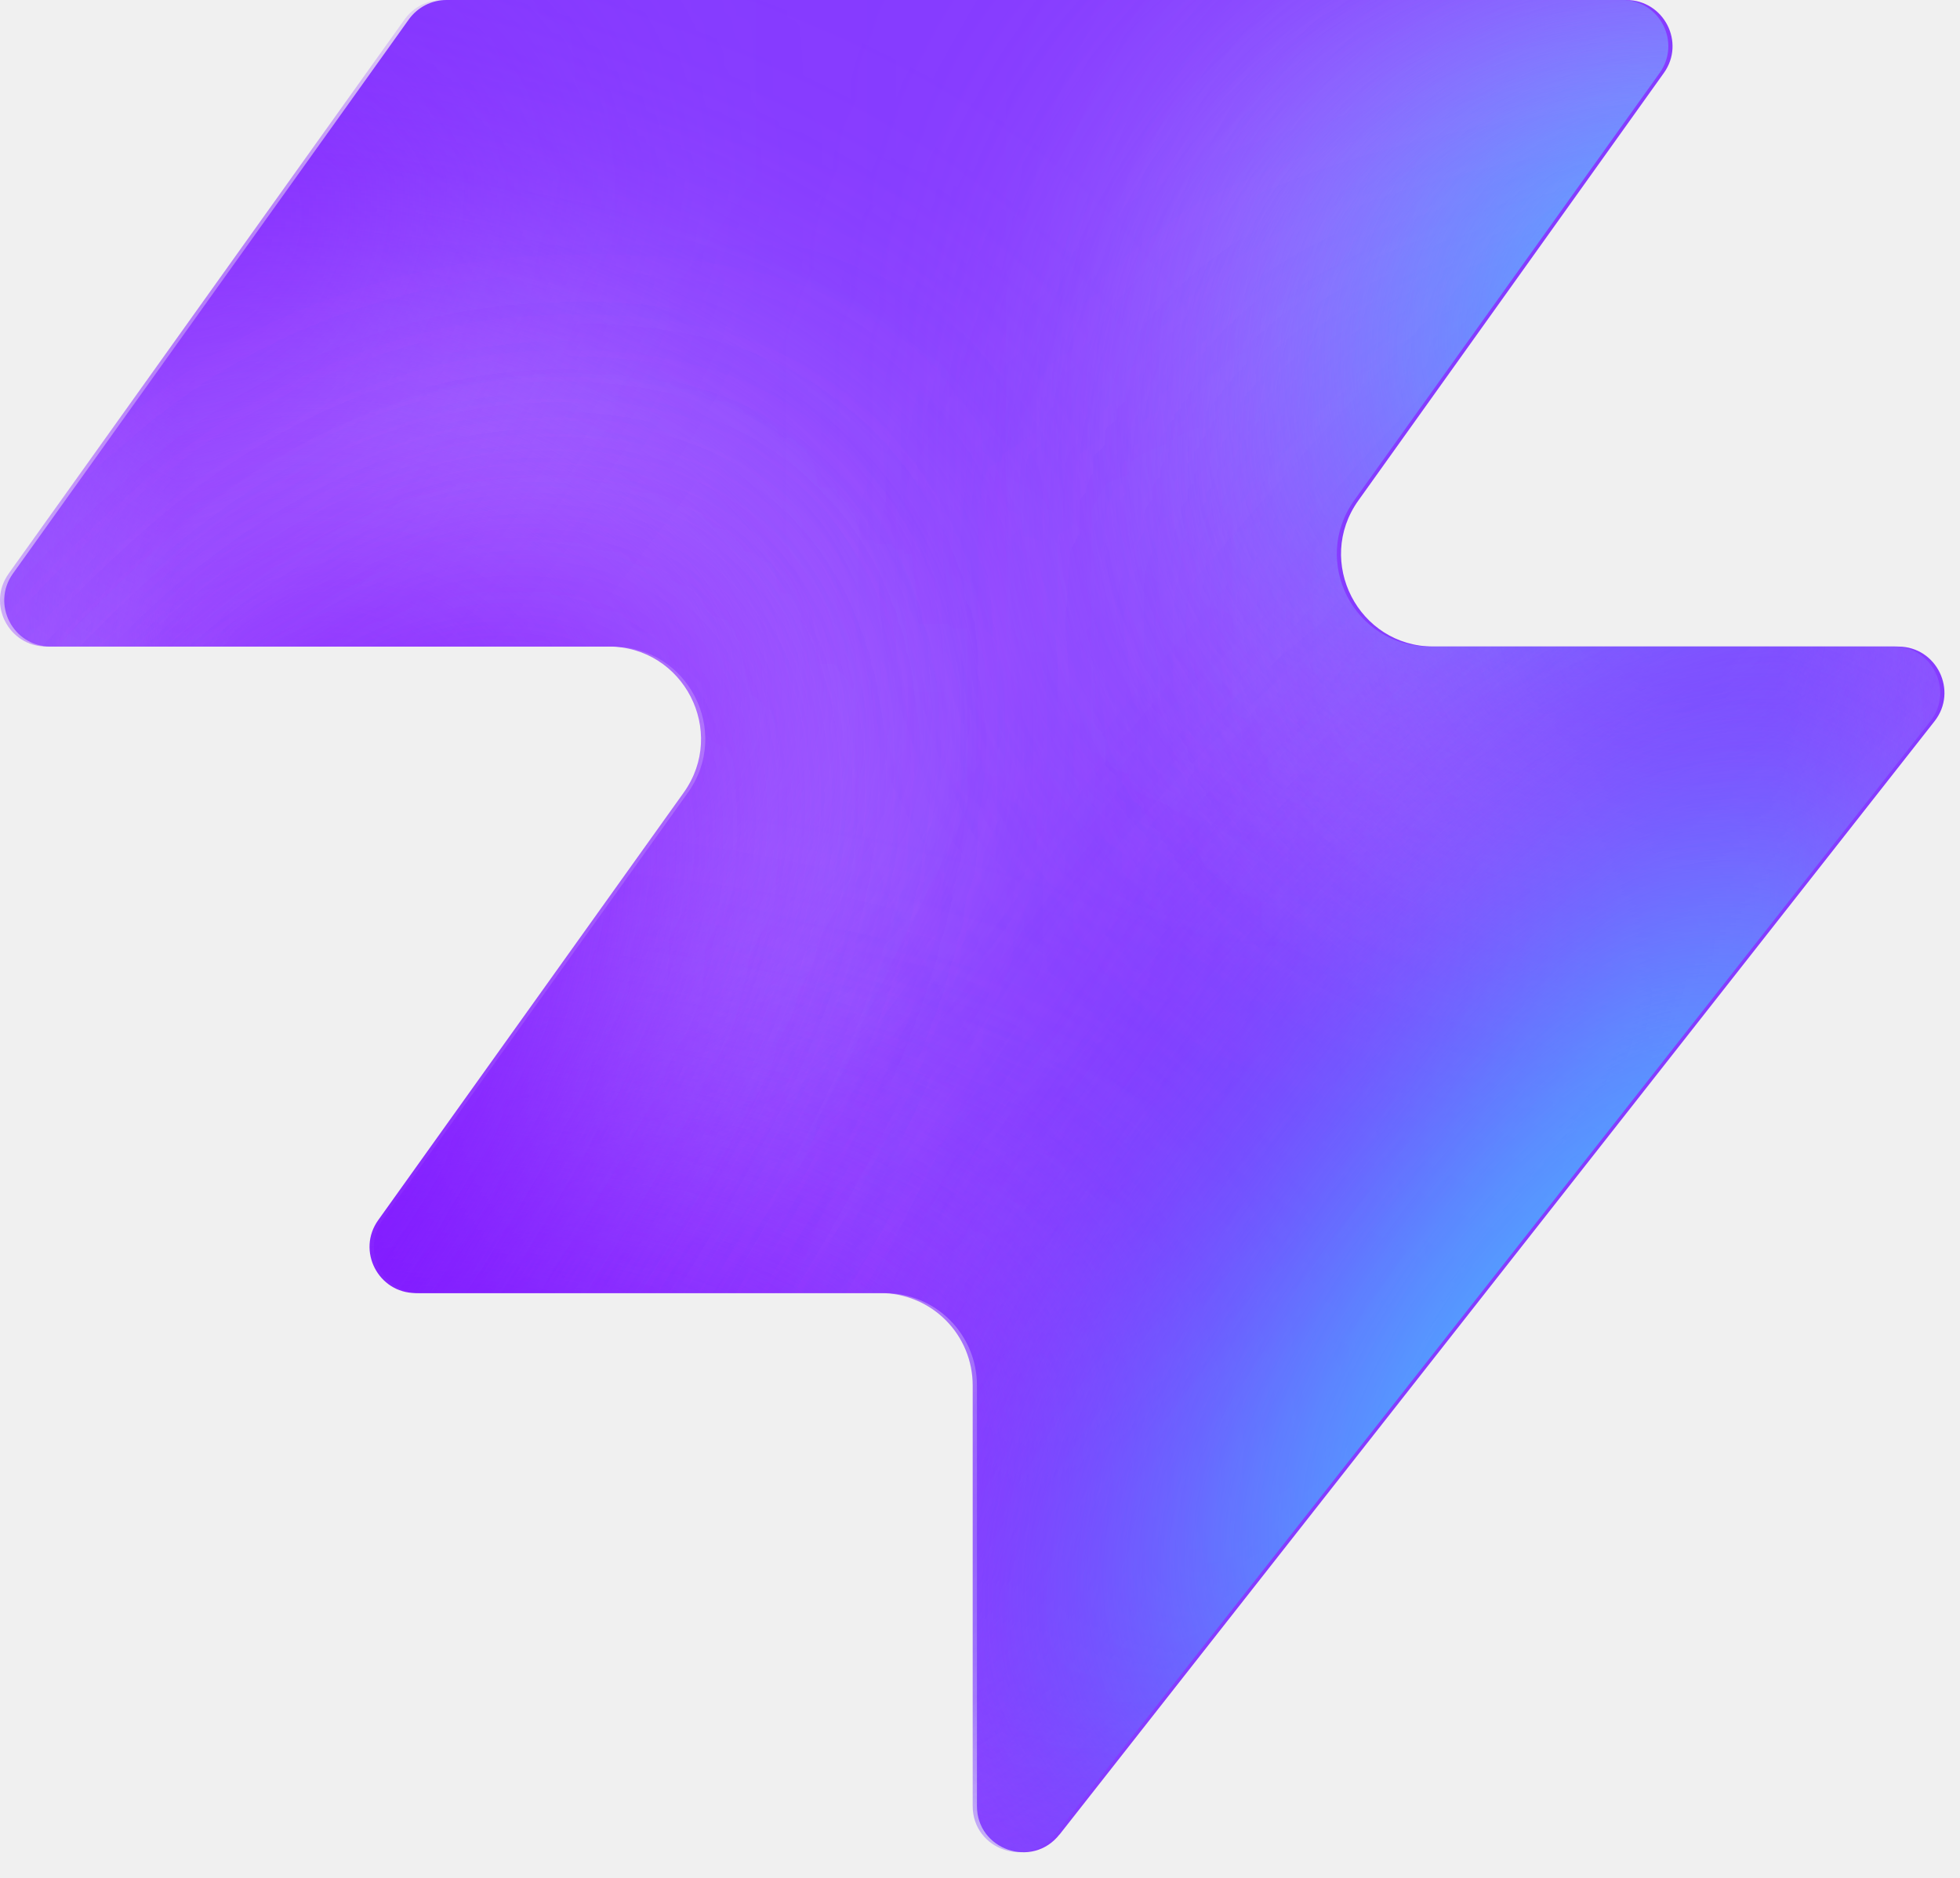
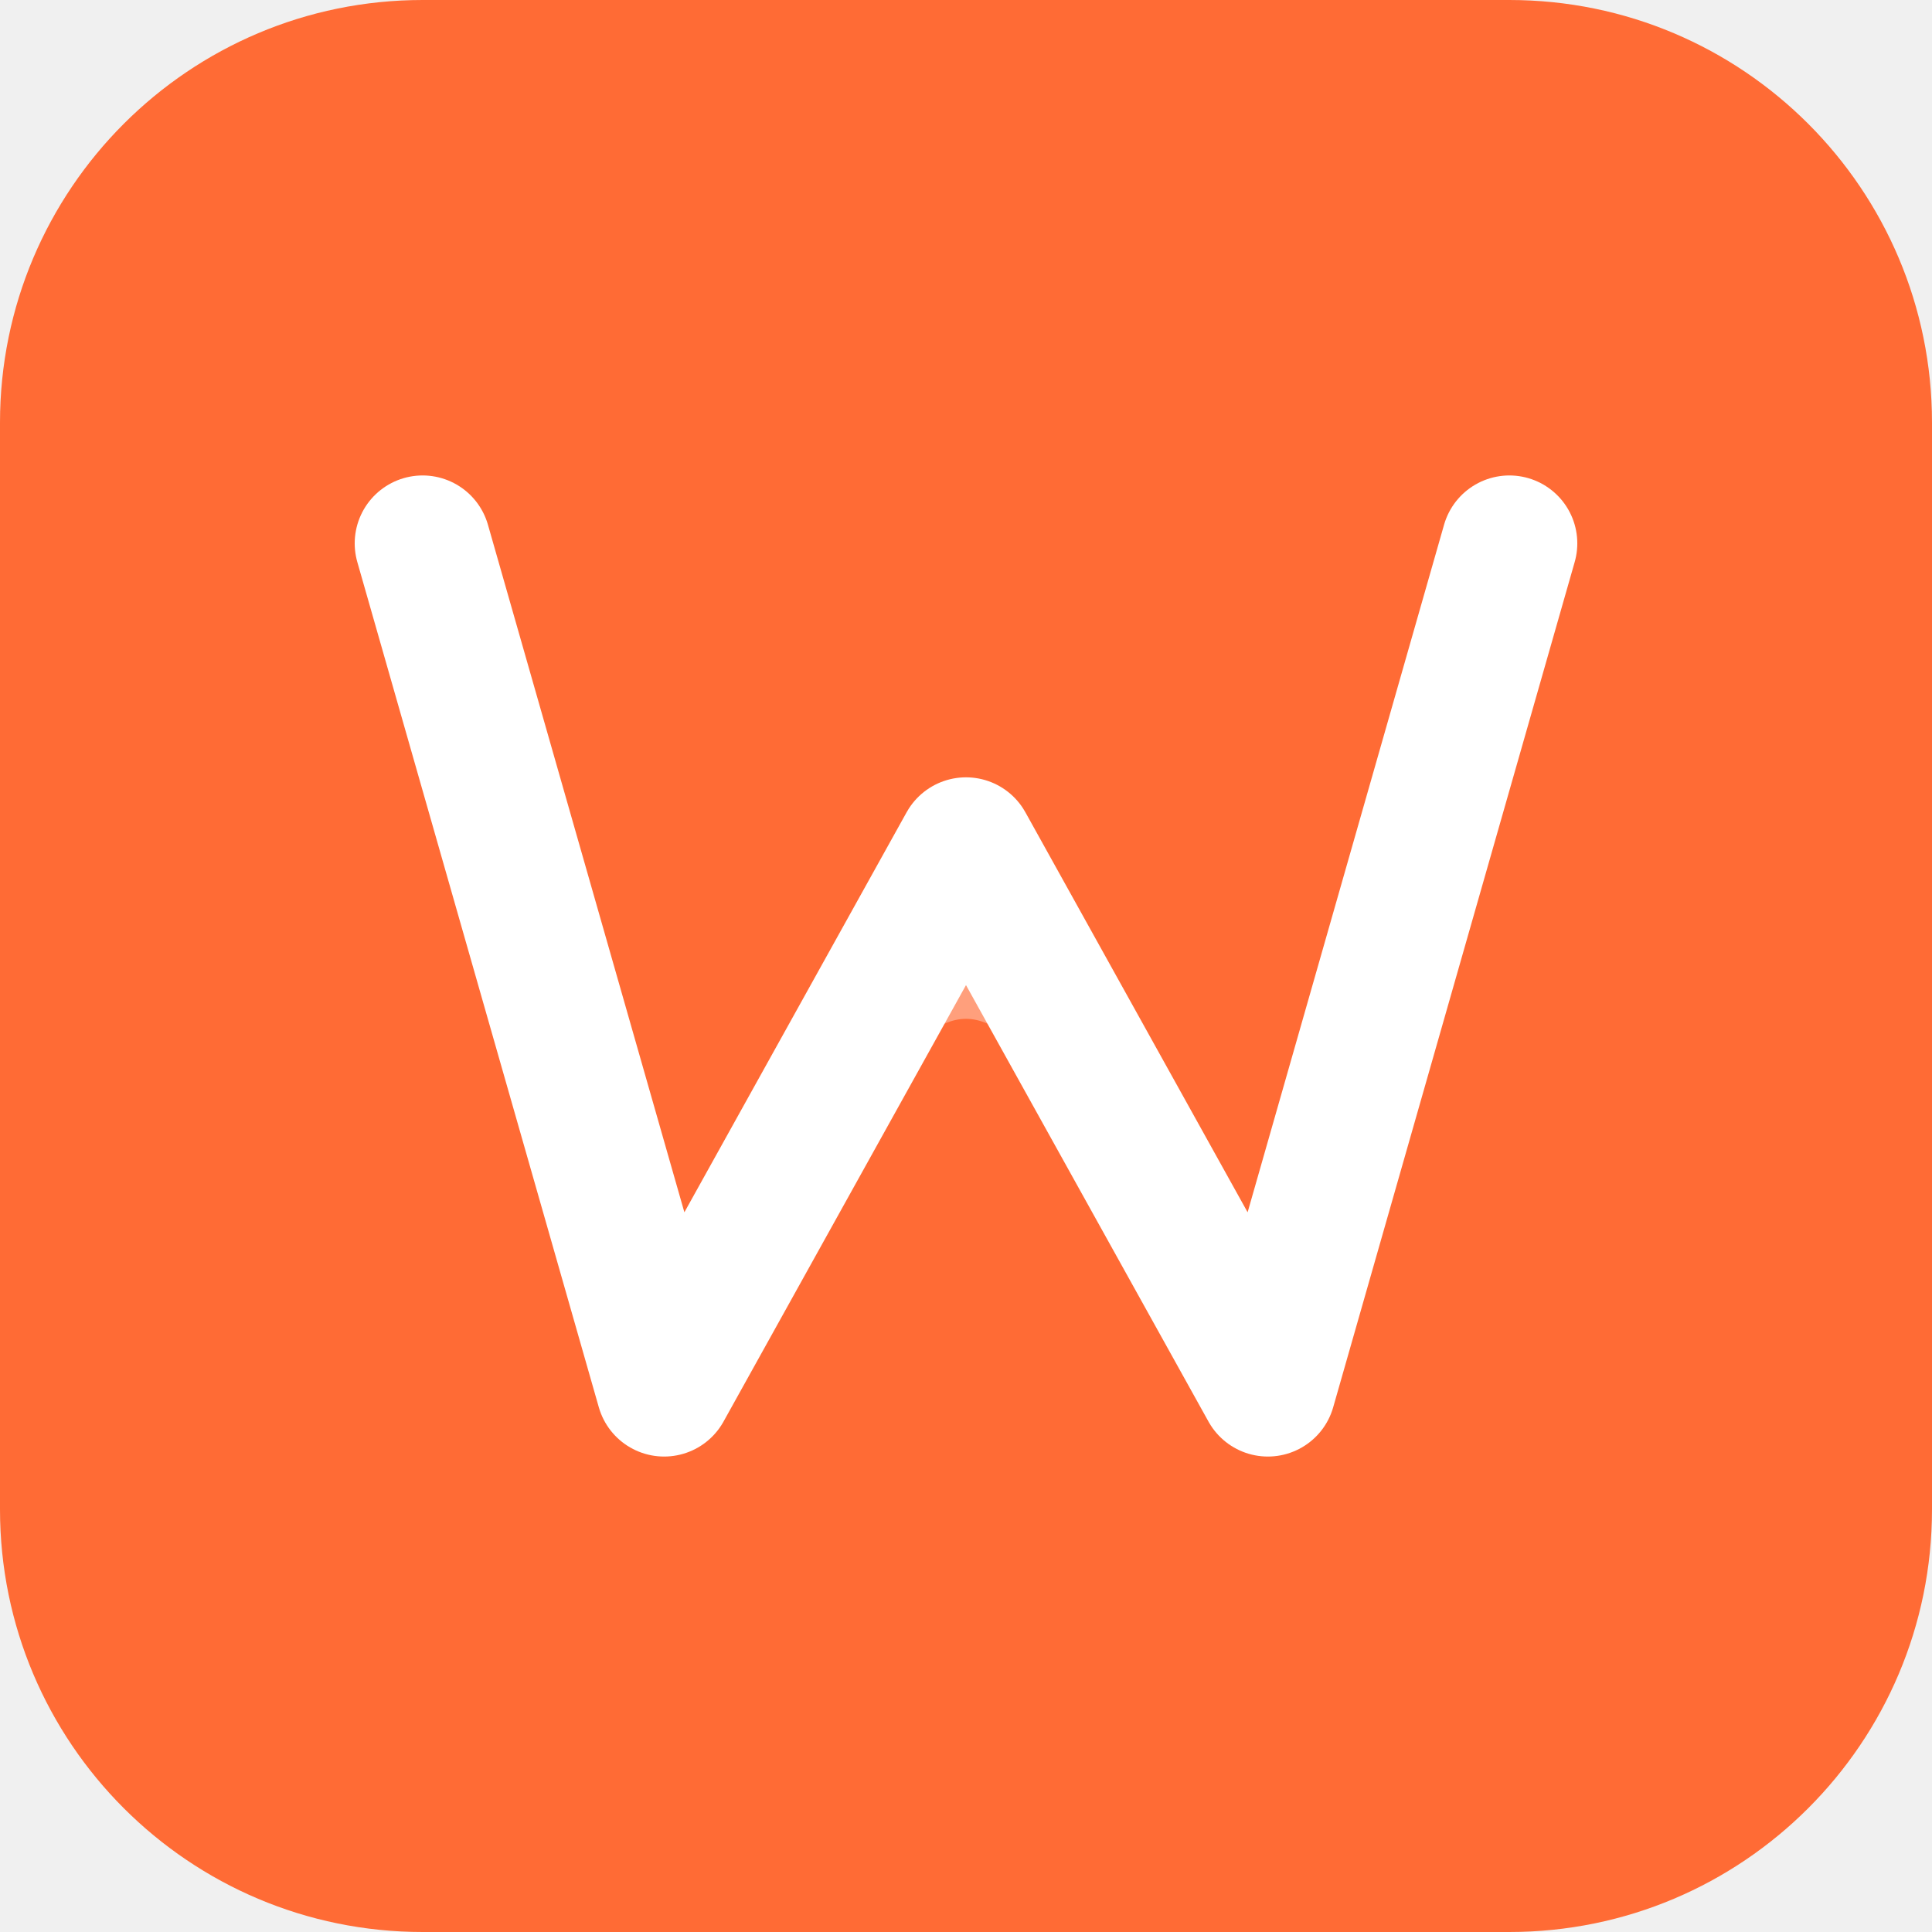
- <svg xmlns="http://www.w3.org/2000/svg" width="48" height="46" fill="none" viewBox="0 0 48 46">
-   <path fill="#863bff" d="M25.946 44.938c-.664.845-2.021.375-2.021-.698V33.937a2.26 2.26 0 0 0-2.262-2.262H10.287c-.92 0-1.456-1.04-.92-1.788l7.48-10.471c1.07-1.497 0-3.578-1.842-3.578H1.237c-.92 0-1.456-1.04-.92-1.788L10.013.474c.214-.297.556-.474.92-.474h28.894c.92 0 1.456 1.04.92 1.788l-7.48 10.471c-1.07 1.498 0 3.579 1.842 3.579h11.377c.943 0 1.473 1.088.89 1.83L25.947 44.94z" style="fill:#863bff;fill:color(display-p3 .525 .23 1);fill-opacity:1" />
-   <mask id="a" width="48" height="46" x="0" y="0" maskUnits="userSpaceOnUse" style="mask-type:alpha">
-     <path fill="#000" d="M25.842 44.938c-.664.844-2.021.375-2.021-.698V33.937a2.26 2.26 0 0 0-2.262-2.262H10.183c-.92 0-1.456-1.04-.92-1.788l7.48-10.471c1.07-1.498 0-3.579-1.842-3.579H1.133c-.92 0-1.456-1.04-.92-1.787L9.91.473c.214-.297.556-.474.92-.474h28.894c.92 0 1.456 1.04.92 1.788l-7.48 10.471c-1.07 1.498 0 3.578 1.842 3.578h11.377c.943 0 1.473 1.088.89 1.832L25.843 44.94z" style="fill:#000;fill-opacity:1" />
-   </mask>
-   <g mask="url(#a)">
-     <g filter="url(#b)">
-       <ellipse cx="5.508" cy="14.704" fill="#ede6ff" rx="5.508" ry="14.704" style="fill:#ede6ff;fill:color(display-p3 .927 .903 1);fill-opacity:1" transform="matrix(.00324 1 1 -.00324 -4.47 31.516)" />
-     </g>
-     <g filter="url(#c)">
-       <ellipse cx="10.399" cy="29.851" fill="#ede6ff" rx="10.399" ry="29.851" style="fill:#ede6ff;fill:color(display-p3 .927 .903 1);fill-opacity:1" transform="matrix(.00324 1 1 -.00324 -39.328 7.883)" />
-     </g>
-     <g filter="url(#d)">
-       <ellipse cx="5.508" cy="30.487" fill="#7e14ff" rx="5.508" ry="30.487" style="fill:#7e14ff;fill:color(display-p3 .492 .077 1);fill-opacity:1" transform="rotate(89.814 -25.913 -14.639)scale(1 -1)" />
-     </g>
-     <g filter="url(#e)">
-       <ellipse cx="5.508" cy="30.599" fill="#7e14ff" rx="5.508" ry="30.599" style="fill:#7e14ff;fill:color(display-p3 .492 .077 1);fill-opacity:1" transform="rotate(89.814 -32.644 -3.334)scale(1 -1)" />
-     </g>
-     <g filter="url(#f)">
-       <ellipse cx="5.508" cy="30.599" fill="#7e14ff" rx="5.508" ry="30.599" style="fill:#7e14ff;fill:color(display-p3 .492 .077 1);fill-opacity:1" transform="matrix(.00324 1 1 -.00324 -34.34 30.47)" />
-     </g>
-     <g filter="url(#g)">
-       <ellipse cx="14.072" cy="22.078" fill="#ede6ff" rx="14.072" ry="22.078" style="fill:#ede6ff;fill:color(display-p3 .927 .903 1);fill-opacity:1" transform="rotate(93.35 24.506 48.493)scale(-1 1)" />
-     </g>
-     <g filter="url(#h)">
-       <ellipse cx="3.47" cy="21.501" fill="#7e14ff" rx="3.47" ry="21.501" style="fill:#7e14ff;fill:color(display-p3 .492 .077 1);fill-opacity:1" transform="rotate(89.009 28.708 47.59)scale(-1 1)" />
-     </g>
-     <g filter="url(#i)">
-       <ellipse cx="3.47" cy="21.501" fill="#7e14ff" rx="3.47" ry="21.501" style="fill:#7e14ff;fill:color(display-p3 .492 .077 1);fill-opacity:1" transform="rotate(89.009 28.708 47.59)scale(-1 1)" />
-     </g>
-     <g filter="url(#j)">
-       <ellipse cx=".387" cy="8.972" fill="#7e14ff" rx="4.407" ry="29.108" style="fill:#7e14ff;fill:color(display-p3 .492 .077 1);fill-opacity:1" transform="rotate(39.51 .387 8.972)" />
-     </g>
-     <g filter="url(#k)">
-       <ellipse cx="47.523" cy="-6.092" fill="#7e14ff" rx="4.407" ry="29.108" style="fill:#7e14ff;fill:color(display-p3 .492 .077 1);fill-opacity:1" transform="rotate(37.892 47.523 -6.092)" />
-     </g>
-     <g filter="url(#l)">
-       <ellipse cx="41.412" cy="6.333" fill="#47bfff" rx="5.971" ry="9.665" style="fill:#47bfff;fill:color(display-p3 .28 .748 1);fill-opacity:1" transform="rotate(37.892 41.412 6.333)" />
-     </g>
-     <g filter="url(#m)">
-       <ellipse cx="-1.879" cy="38.332" fill="#7e14ff" rx="4.407" ry="29.108" style="fill:#7e14ff;fill:color(display-p3 .492 .077 1);fill-opacity:1" transform="rotate(37.892 -1.88 38.332)" />
-     </g>
-     <g filter="url(#n)">
-       <ellipse cx="-1.879" cy="38.332" fill="#7e14ff" rx="4.407" ry="29.108" style="fill:#7e14ff;fill:color(display-p3 .492 .077 1);fill-opacity:1" transform="rotate(37.892 -1.88 38.332)" />
-     </g>
-     <g filter="url(#o)">
-       <ellipse cx="35.651" cy="29.907" fill="#7e14ff" rx="4.407" ry="29.108" style="fill:#7e14ff;fill:color(display-p3 .492 .077 1);fill-opacity:1" transform="rotate(37.892 35.651 29.907)" />
-     </g>
-     <g filter="url(#p)">
-       <ellipse cx="38.418" cy="32.4" fill="#47bfff" rx="5.971" ry="15.297" style="fill:#47bfff;fill:color(display-p3 .28 .748 1);fill-opacity:1" transform="rotate(37.892 38.418 32.4)" />
-     </g>
-   </g>
-   <defs>
-     <filter id="b" width="60.045" height="41.654" x="-19.77" y="16.149" color-interpolation-filters="sRGB" filterUnits="userSpaceOnUse">
-       <feFlood flood-opacity="0" result="BackgroundImageFix" />
-       <feBlend in="SourceGraphic" in2="BackgroundImageFix" result="shape" />
-       <feGaussianBlur result="effect1_foregroundBlur_2002_17158" stdDeviation="7.659" />
-     </filter>
-     <filter id="c" width="90.34" height="51.437" x="-54.613" y="-7.533" color-interpolation-filters="sRGB" filterUnits="userSpaceOnUse">
-       <feFlood flood-opacity="0" result="BackgroundImageFix" />
-       <feBlend in="SourceGraphic" in2="BackgroundImageFix" result="shape" />
-       <feGaussianBlur result="effect1_foregroundBlur_2002_17158" stdDeviation="7.659" />
-     </filter>
-     <filter id="d" width="79.355" height="29.4" x="-49.64" y="2.03" color-interpolation-filters="sRGB" filterUnits="userSpaceOnUse">
-       <feFlood flood-opacity="0" result="BackgroundImageFix" />
-       <feBlend in="SourceGraphic" in2="BackgroundImageFix" result="shape" />
-       <feGaussianBlur result="effect1_foregroundBlur_2002_17158" stdDeviation="4.596" />
-     </filter>
-     <filter id="e" width="79.579" height="29.4" x="-45.045" y="20.029" color-interpolation-filters="sRGB" filterUnits="userSpaceOnUse">
-       <feFlood flood-opacity="0" result="BackgroundImageFix" />
-       <feBlend in="SourceGraphic" in2="BackgroundImageFix" result="shape" />
-       <feGaussianBlur result="effect1_foregroundBlur_2002_17158" stdDeviation="4.596" />
-     </filter>
-     <filter id="f" width="79.579" height="29.4" x="-43.513" y="21.178" color-interpolation-filters="sRGB" filterUnits="userSpaceOnUse">
-       <feFlood flood-opacity="0" result="BackgroundImageFix" />
-       <feBlend in="SourceGraphic" in2="BackgroundImageFix" result="shape" />
-       <feGaussianBlur result="effect1_foregroundBlur_2002_17158" stdDeviation="4.596" />
-     </filter>
-     <filter id="g" width="74.749" height="58.852" x="15.756" y="-17.901" color-interpolation-filters="sRGB" filterUnits="userSpaceOnUse">
-       <feFlood flood-opacity="0" result="BackgroundImageFix" />
-       <feBlend in="SourceGraphic" in2="BackgroundImageFix" result="shape" />
-       <feGaussianBlur result="effect1_foregroundBlur_2002_17158" stdDeviation="7.659" />
-     </filter>
-     <filter id="h" width="61.377" height="25.362" x="23.548" y="2.284" color-interpolation-filters="sRGB" filterUnits="userSpaceOnUse">
-       <feFlood flood-opacity="0" result="BackgroundImageFix" />
-       <feBlend in="SourceGraphic" in2="BackgroundImageFix" result="shape" />
-       <feGaussianBlur result="effect1_foregroundBlur_2002_17158" stdDeviation="4.596" />
-     </filter>
-     <filter id="i" width="61.377" height="25.362" x="23.548" y="2.284" color-interpolation-filters="sRGB" filterUnits="userSpaceOnUse">
-       <feFlood flood-opacity="0" result="BackgroundImageFix" />
-       <feBlend in="SourceGraphic" in2="BackgroundImageFix" result="shape" />
-       <feGaussianBlur result="effect1_foregroundBlur_2002_17158" stdDeviation="4.596" />
-     </filter>
-     <filter id="j" width="56.045" height="63.649" x="-27.636" y="-22.853" color-interpolation-filters="sRGB" filterUnits="userSpaceOnUse">
-       <feFlood flood-opacity="0" result="BackgroundImageFix" />
-       <feBlend in="SourceGraphic" in2="BackgroundImageFix" result="shape" />
-       <feGaussianBlur result="effect1_foregroundBlur_2002_17158" stdDeviation="4.596" />
-     </filter>
-     <filter id="k" width="54.814" height="64.646" x="20.116" y="-38.415" color-interpolation-filters="sRGB" filterUnits="userSpaceOnUse">
-       <feFlood flood-opacity="0" result="BackgroundImageFix" />
-       <feBlend in="SourceGraphic" in2="BackgroundImageFix" result="shape" />
-       <feGaussianBlur result="effect1_foregroundBlur_2002_17158" stdDeviation="4.596" />
-     </filter>
-     <filter id="l" width="33.541" height="35.313" x="24.641" y="-11.323" color-interpolation-filters="sRGB" filterUnits="userSpaceOnUse">
-       <feFlood flood-opacity="0" result="BackgroundImageFix" />
-       <feBlend in="SourceGraphic" in2="BackgroundImageFix" result="shape" />
-       <feGaussianBlur result="effect1_foregroundBlur_2002_17158" stdDeviation="4.596" />
-     </filter>
-     <filter id="m" width="54.814" height="64.646" x="-29.286" y="6.009" color-interpolation-filters="sRGB" filterUnits="userSpaceOnUse">
-       <feFlood flood-opacity="0" result="BackgroundImageFix" />
-       <feBlend in="SourceGraphic" in2="BackgroundImageFix" result="shape" />
-       <feGaussianBlur result="effect1_foregroundBlur_2002_17158" stdDeviation="4.596" />
-     </filter>
-     <filter id="n" width="54.814" height="64.646" x="-29.286" y="6.009" color-interpolation-filters="sRGB" filterUnits="userSpaceOnUse">
-       <feFlood flood-opacity="0" result="BackgroundImageFix" />
-       <feBlend in="SourceGraphic" in2="BackgroundImageFix" result="shape" />
-       <feGaussianBlur result="effect1_foregroundBlur_2002_17158" stdDeviation="4.596" />
-     </filter>
-     <filter id="o" width="54.814" height="64.646" x="8.244" y="-2.416" color-interpolation-filters="sRGB" filterUnits="userSpaceOnUse">
-       <feFlood flood-opacity="0" result="BackgroundImageFix" />
-       <feBlend in="SourceGraphic" in2="BackgroundImageFix" result="shape" />
-       <feGaussianBlur result="effect1_foregroundBlur_2002_17158" stdDeviation="4.596" />
-     </filter>
-     <filter id="p" width="39.409" height="43.623" x="18.713" y="10.588" color-interpolation-filters="sRGB" filterUnits="userSpaceOnUse">
-       <feFlood flood-opacity="0" result="BackgroundImageFix" />
-       <feBlend in="SourceGraphic" in2="BackgroundImageFix" result="shape" />
-       <feGaussianBlur result="effect1_foregroundBlur_2002_17158" stdDeviation="4.596" />
-     </filter>
-   </defs>
+ <svg xmlns="http://www.w3.org/2000/svg" width="32" height="32" viewBox="0 0 64 64" fill="none">
+   <rect width="64" height="64" rx="14" fill="#ff6b35" />
+   <path d="M14 18 L22 46 L32 28 L42 46 L50 18" stroke="white" stroke-width="4.5" stroke-linecap="round" stroke-linejoin="round" fill="none" />
+   <path d="M27 37 Q32 28 37 37" stroke="rgba(255,255,255,0.35)" stroke-width="2.5" stroke-linecap="round" fill="none" />
</svg>
